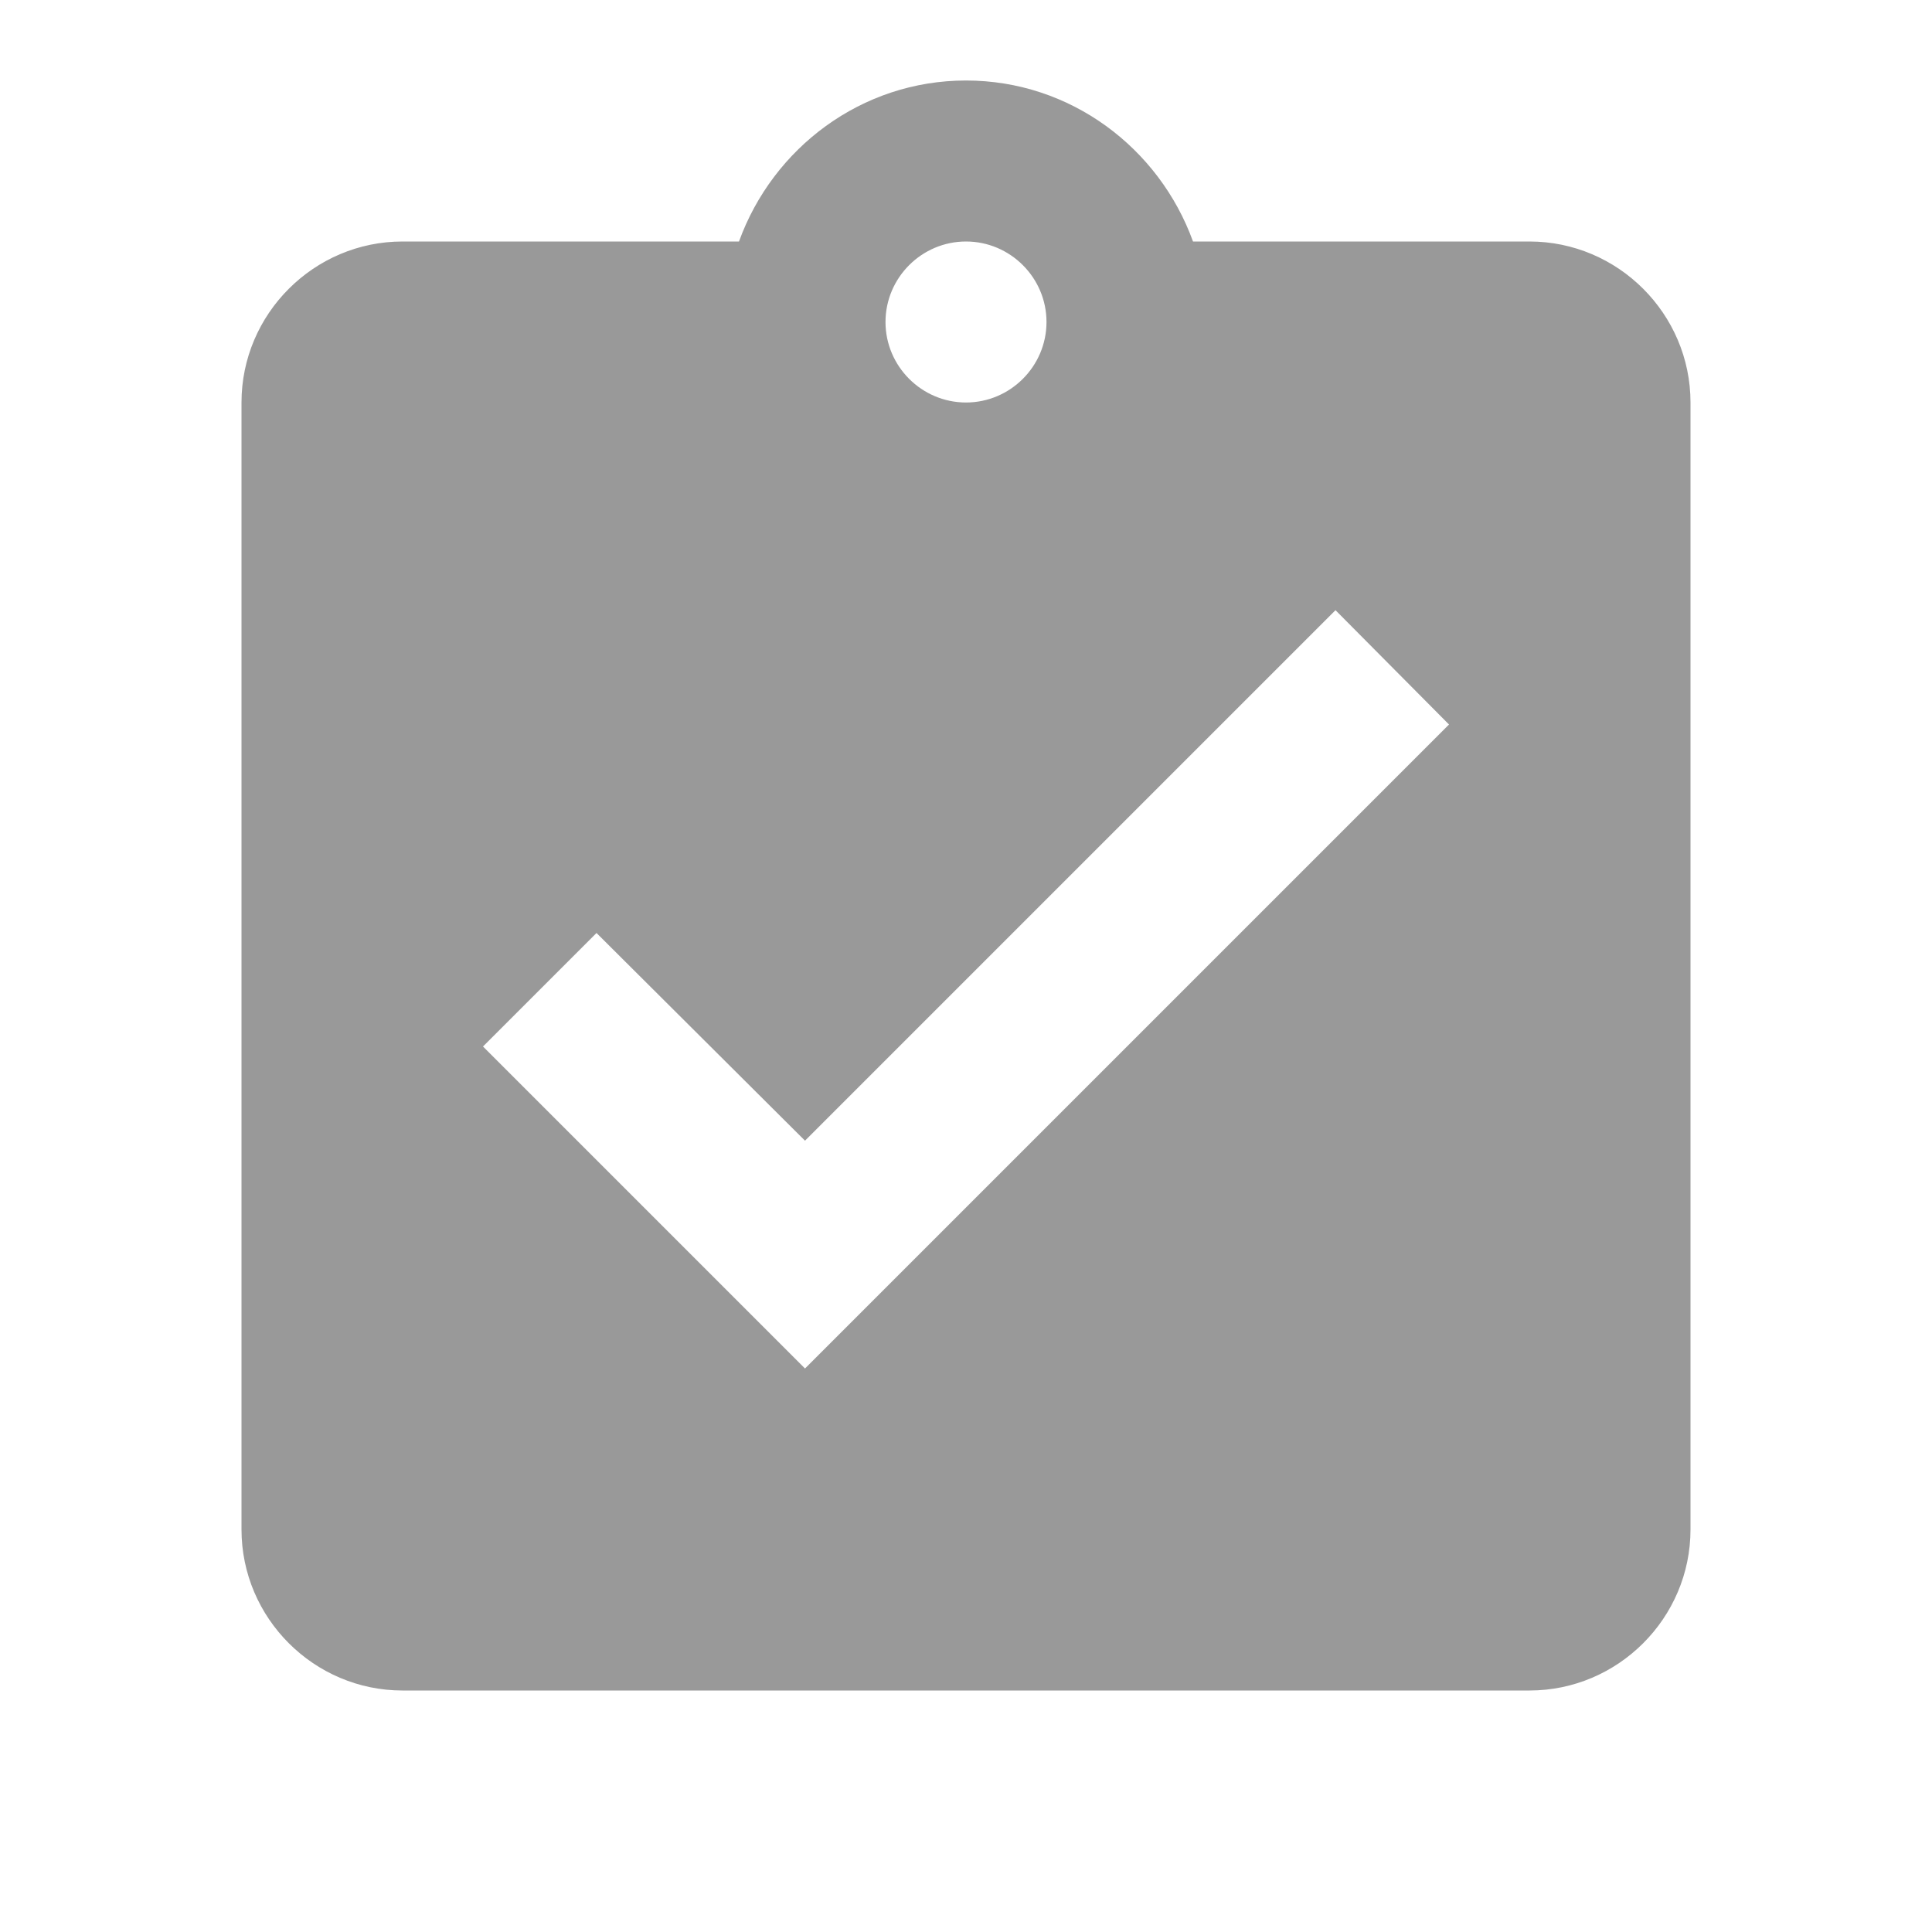
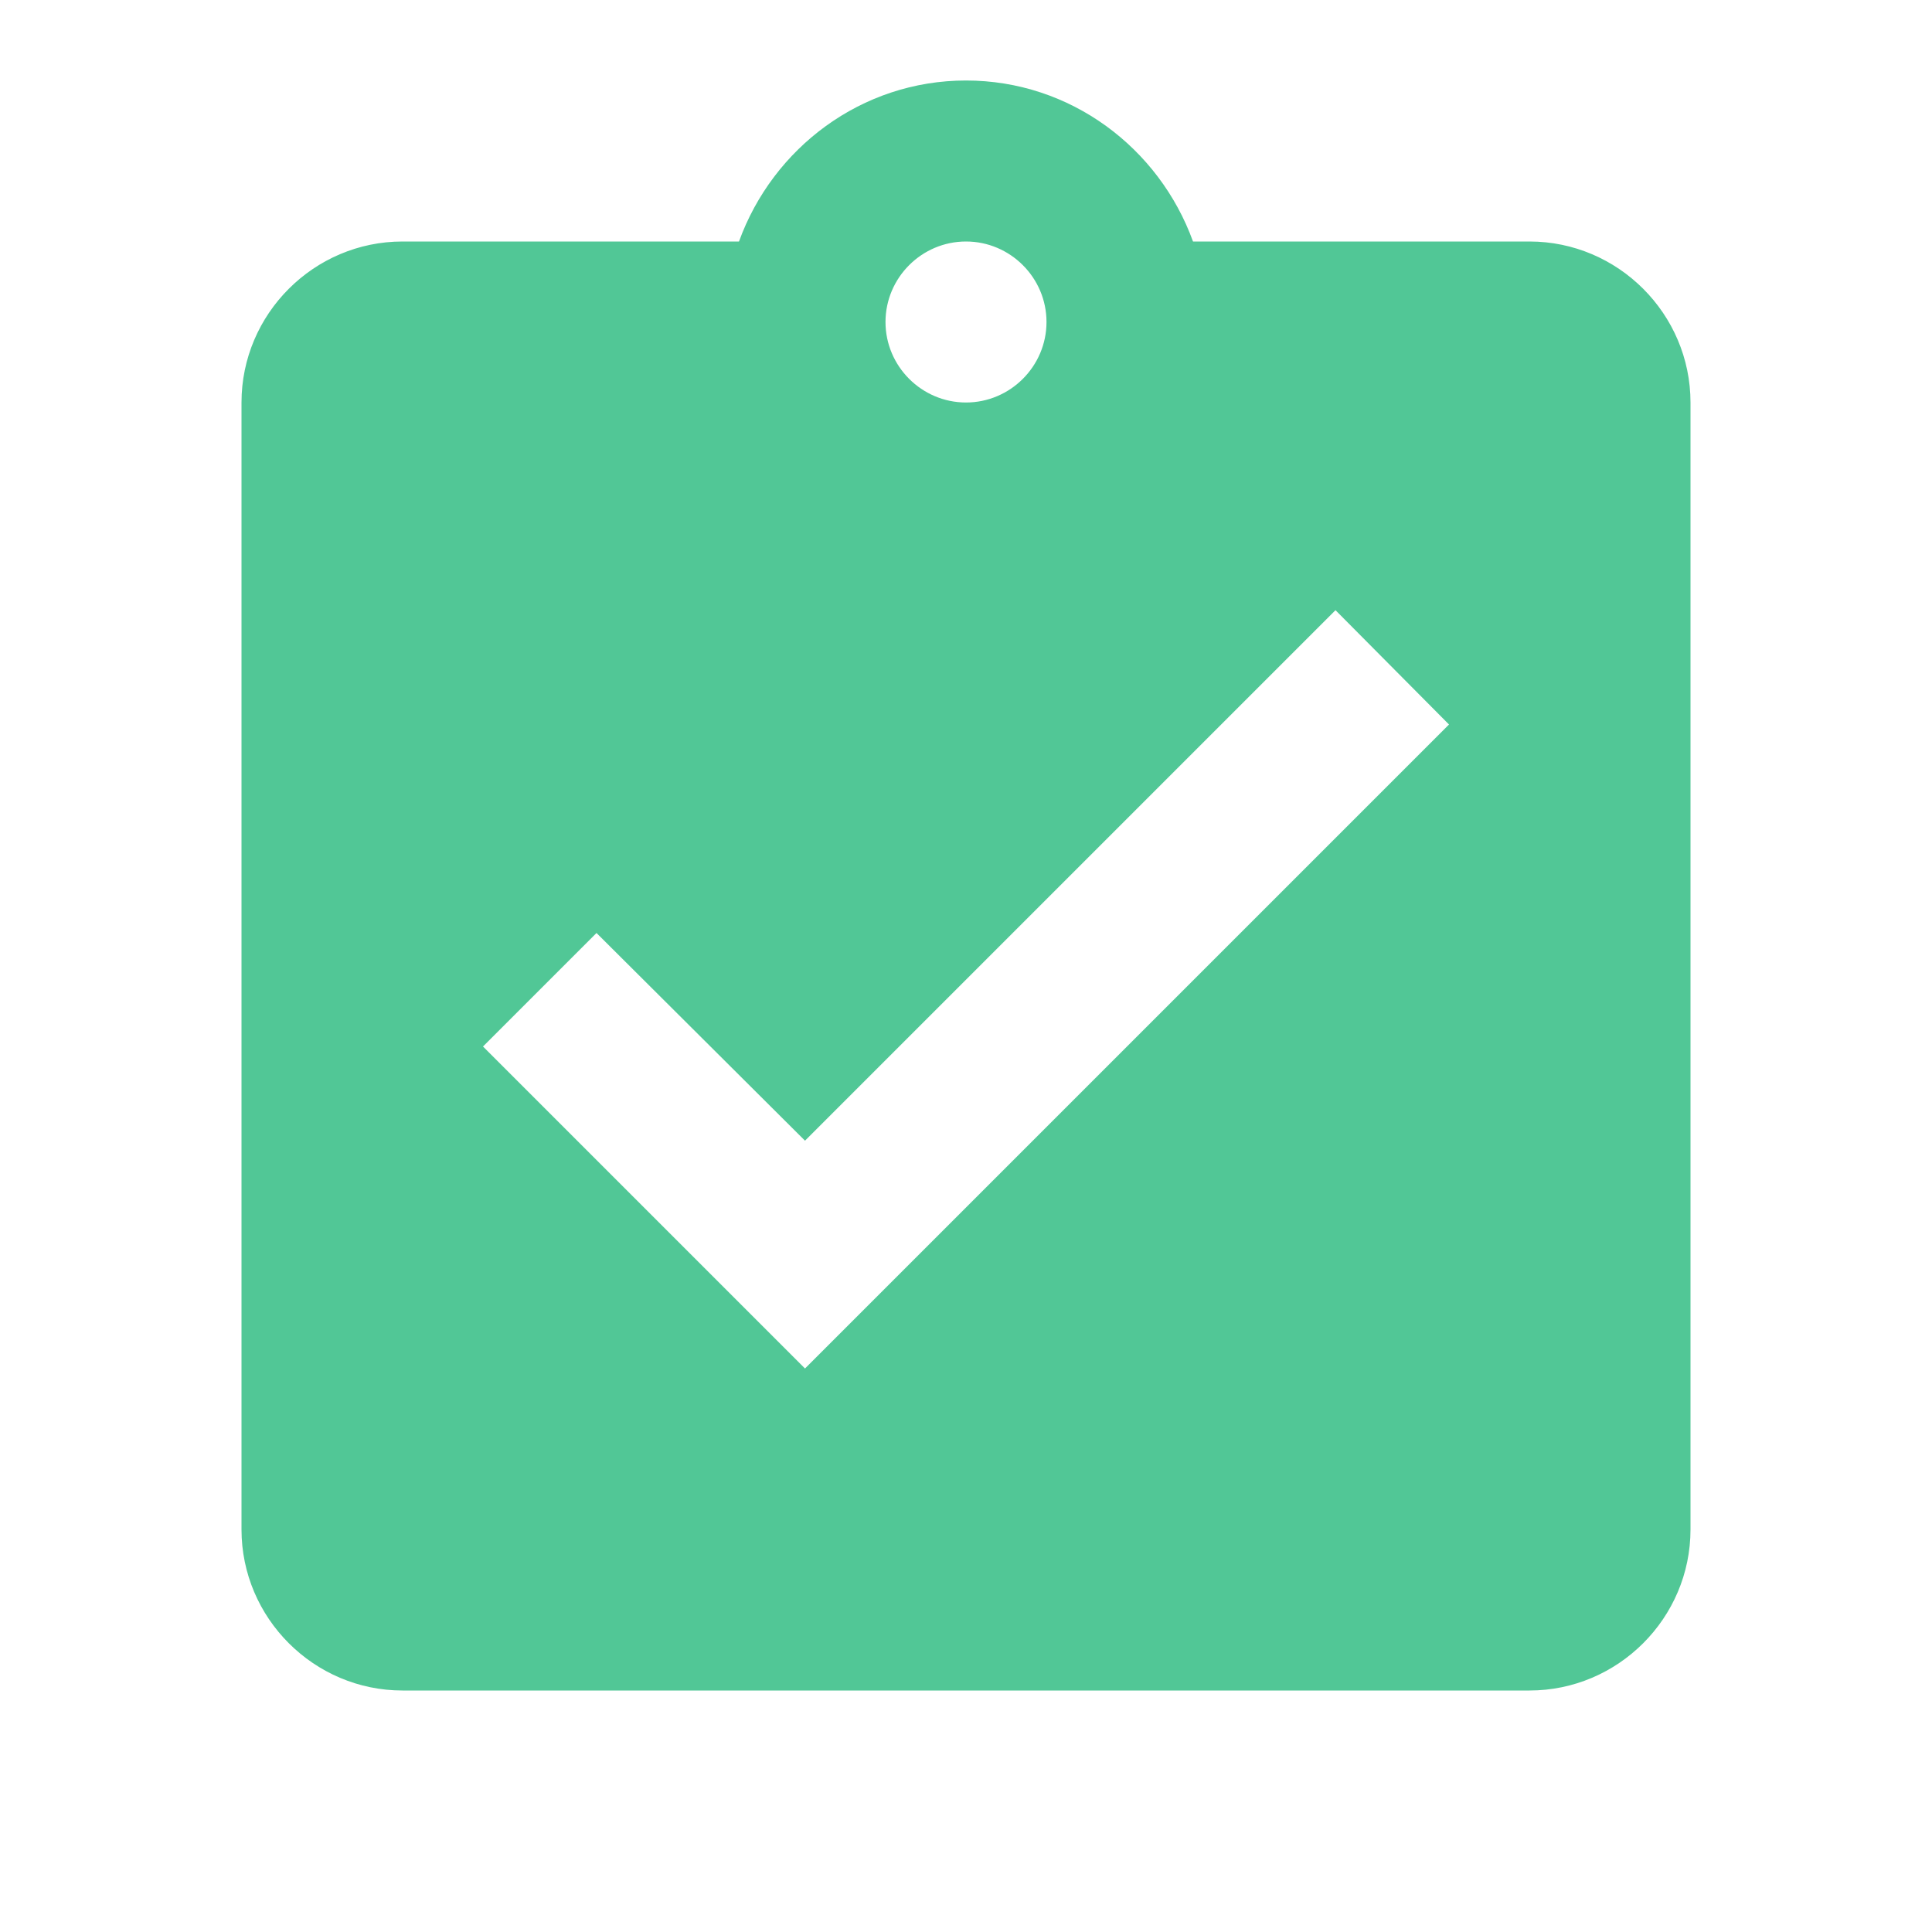
<svg xmlns="http://www.w3.org/2000/svg" fill="#000000" height="48" viewBox="0 0 24 24" width="48" id="svg2" version="1.1">
  <defs id="defs10" />
  <path d="M0 0h24v24H0z" fill="none" id="path4" />
-   <path d="M19 3h-4.18C14.4 1.84 13.3 1 12 1c-1.3 0-2.4.84-2.82 2H5c-1.1 0-2 .9-2 2v14c0 1.1.9 2 2 2h14c1.1 0 2-.9 2-2V5c0-1.1-.9-2-2-2zm-7 0c.55 0 1 .45 1 1s-.45 1-1 1-1-.45-1-1 .45-1 1-1zm-2 14l-4-4 1.41-1.41L10 14.17l6.59-6.59L18 9l-8 8z" id="path6" style="fill:#999999" />
+   <path d="M19 3h-4.18C14.4 1.84 13.3 1 12 1c-1.3 0-2.4.84-2.82 2H5c-1.1 0-2 .9-2 2v14c0 1.1.9 2 2 2h14c1.1 0 2-.9 2-2V5c0-1.1-.9-2-2-2zm-7 0c.55 0 1 .45 1 1s-.45 1-1 1-1-.45-1-1 .45-1 1-1zm-2 14l-4-4 1.41-1.41L10 14.17l6.59-6.59L18 9l-8 8z" id="path6" style="fill:#51c796;fill-opacity:1" />
</svg>
